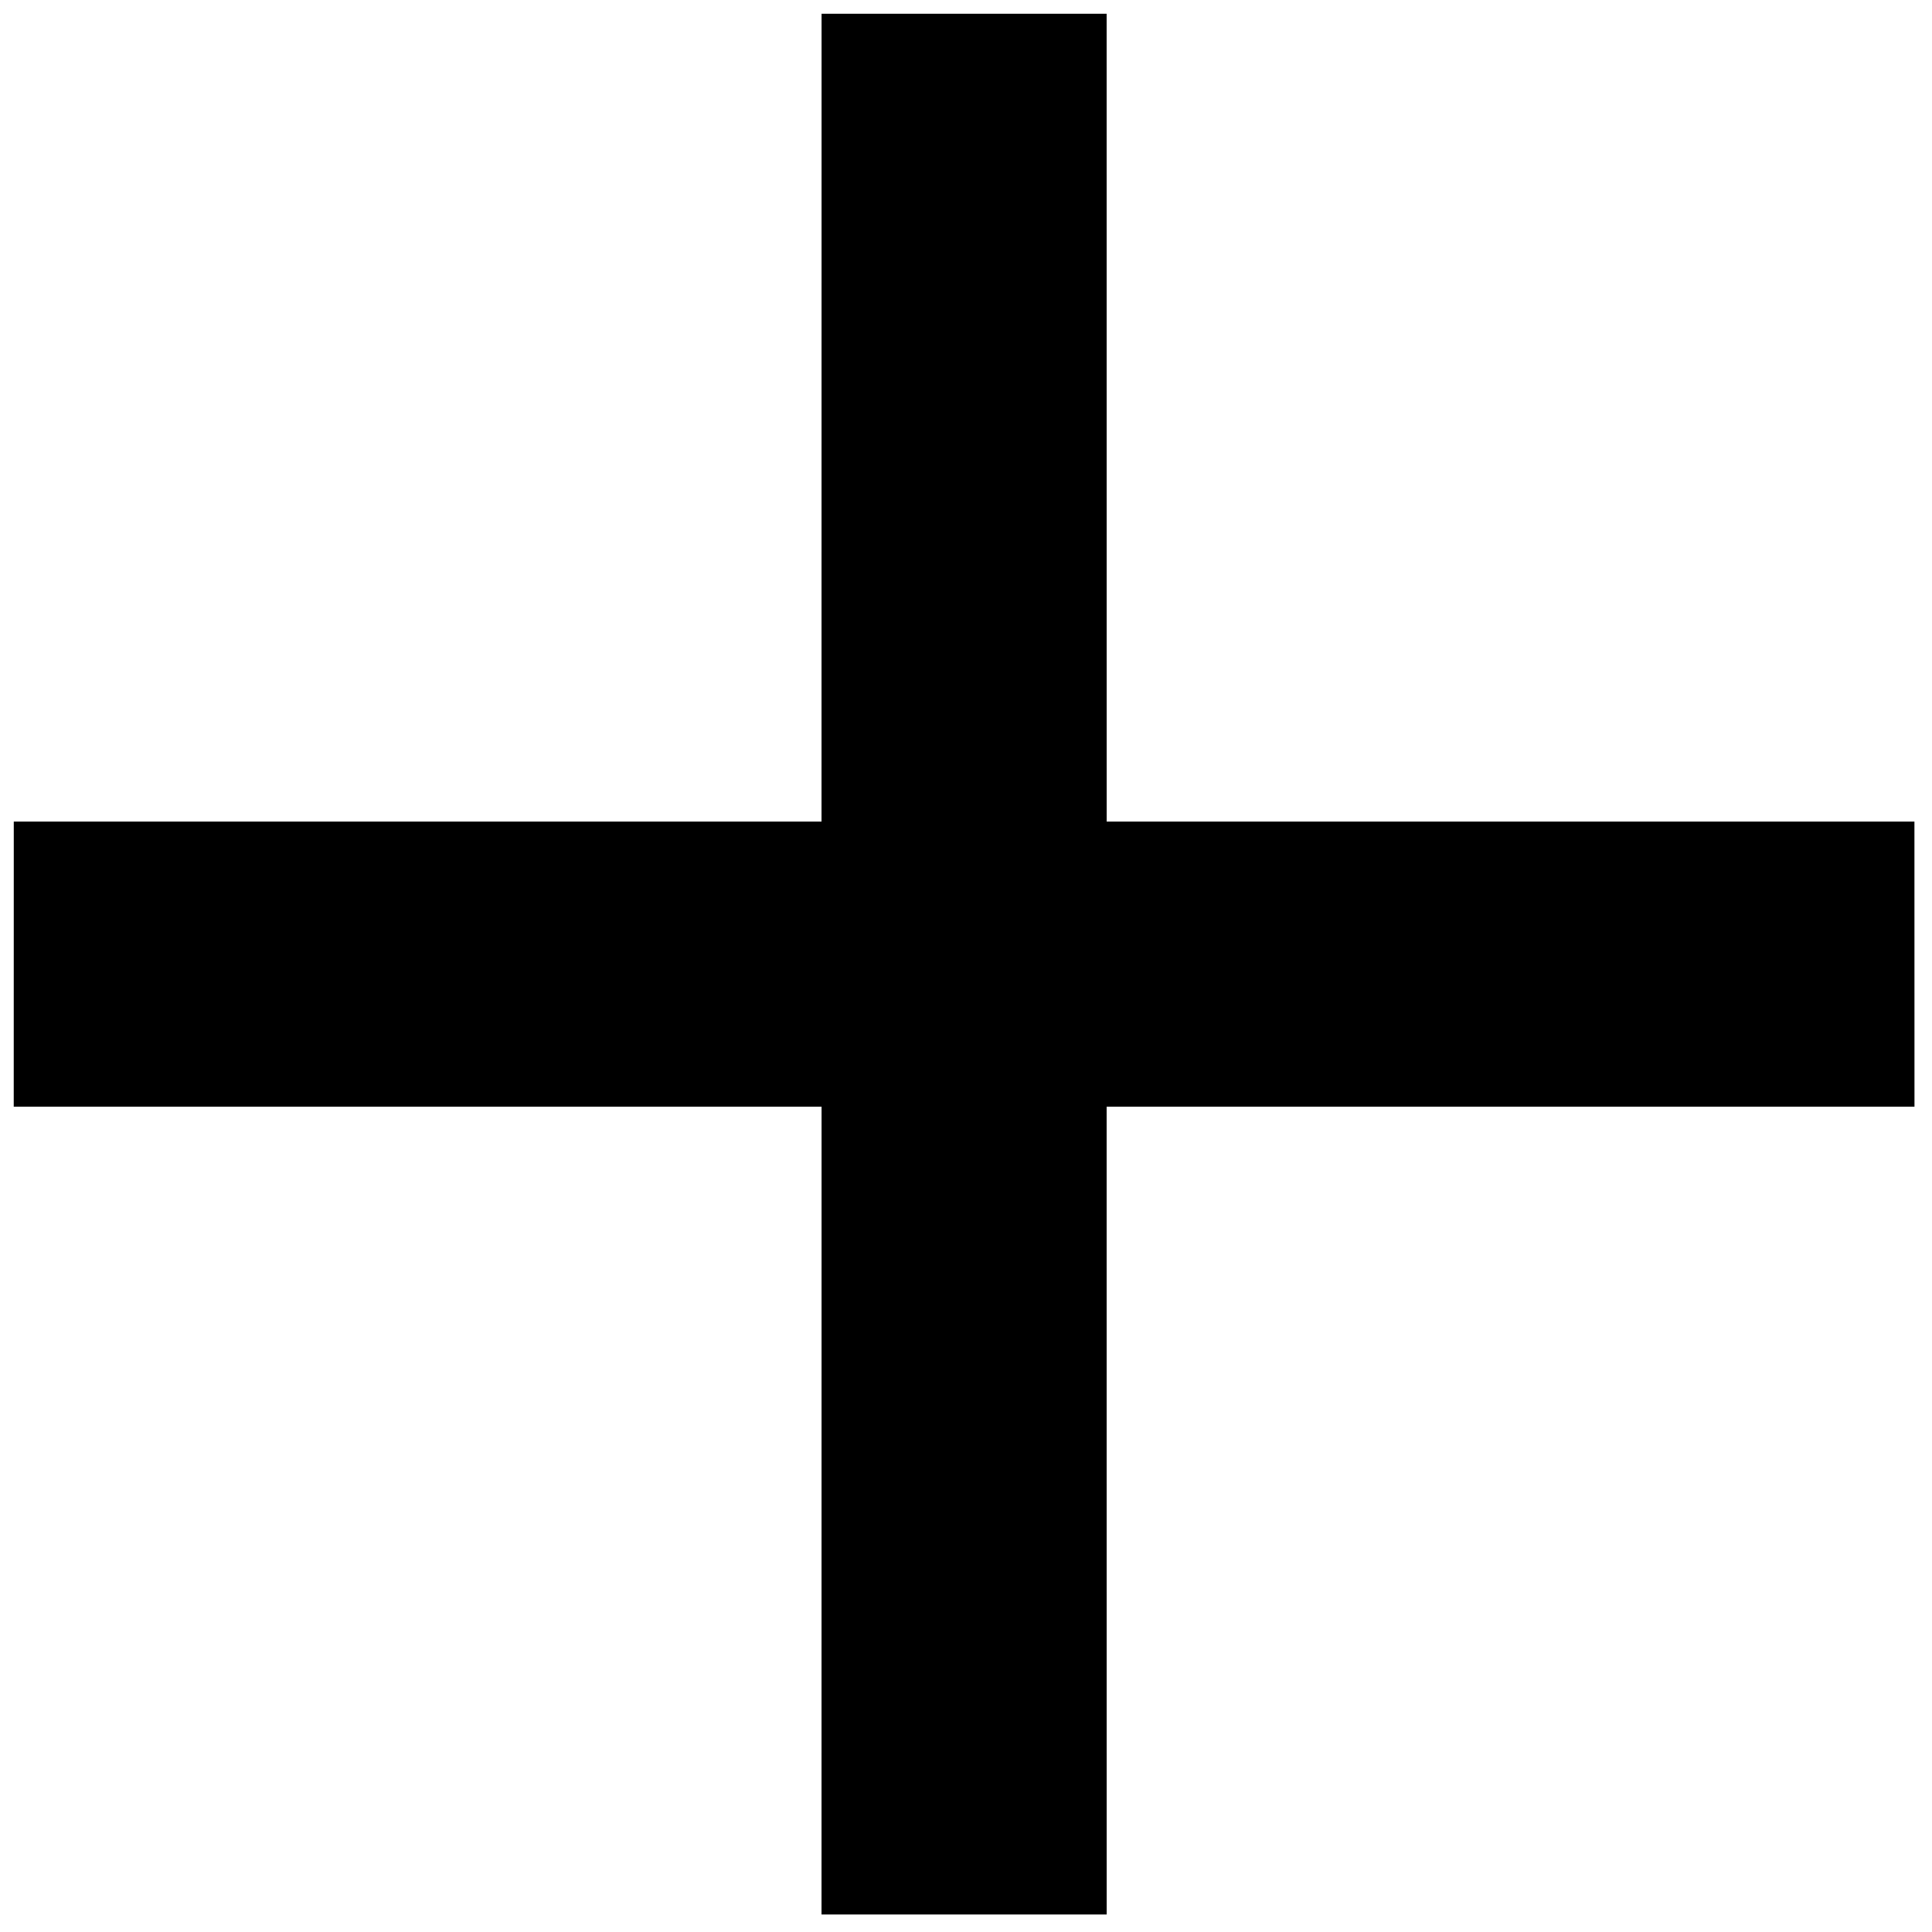
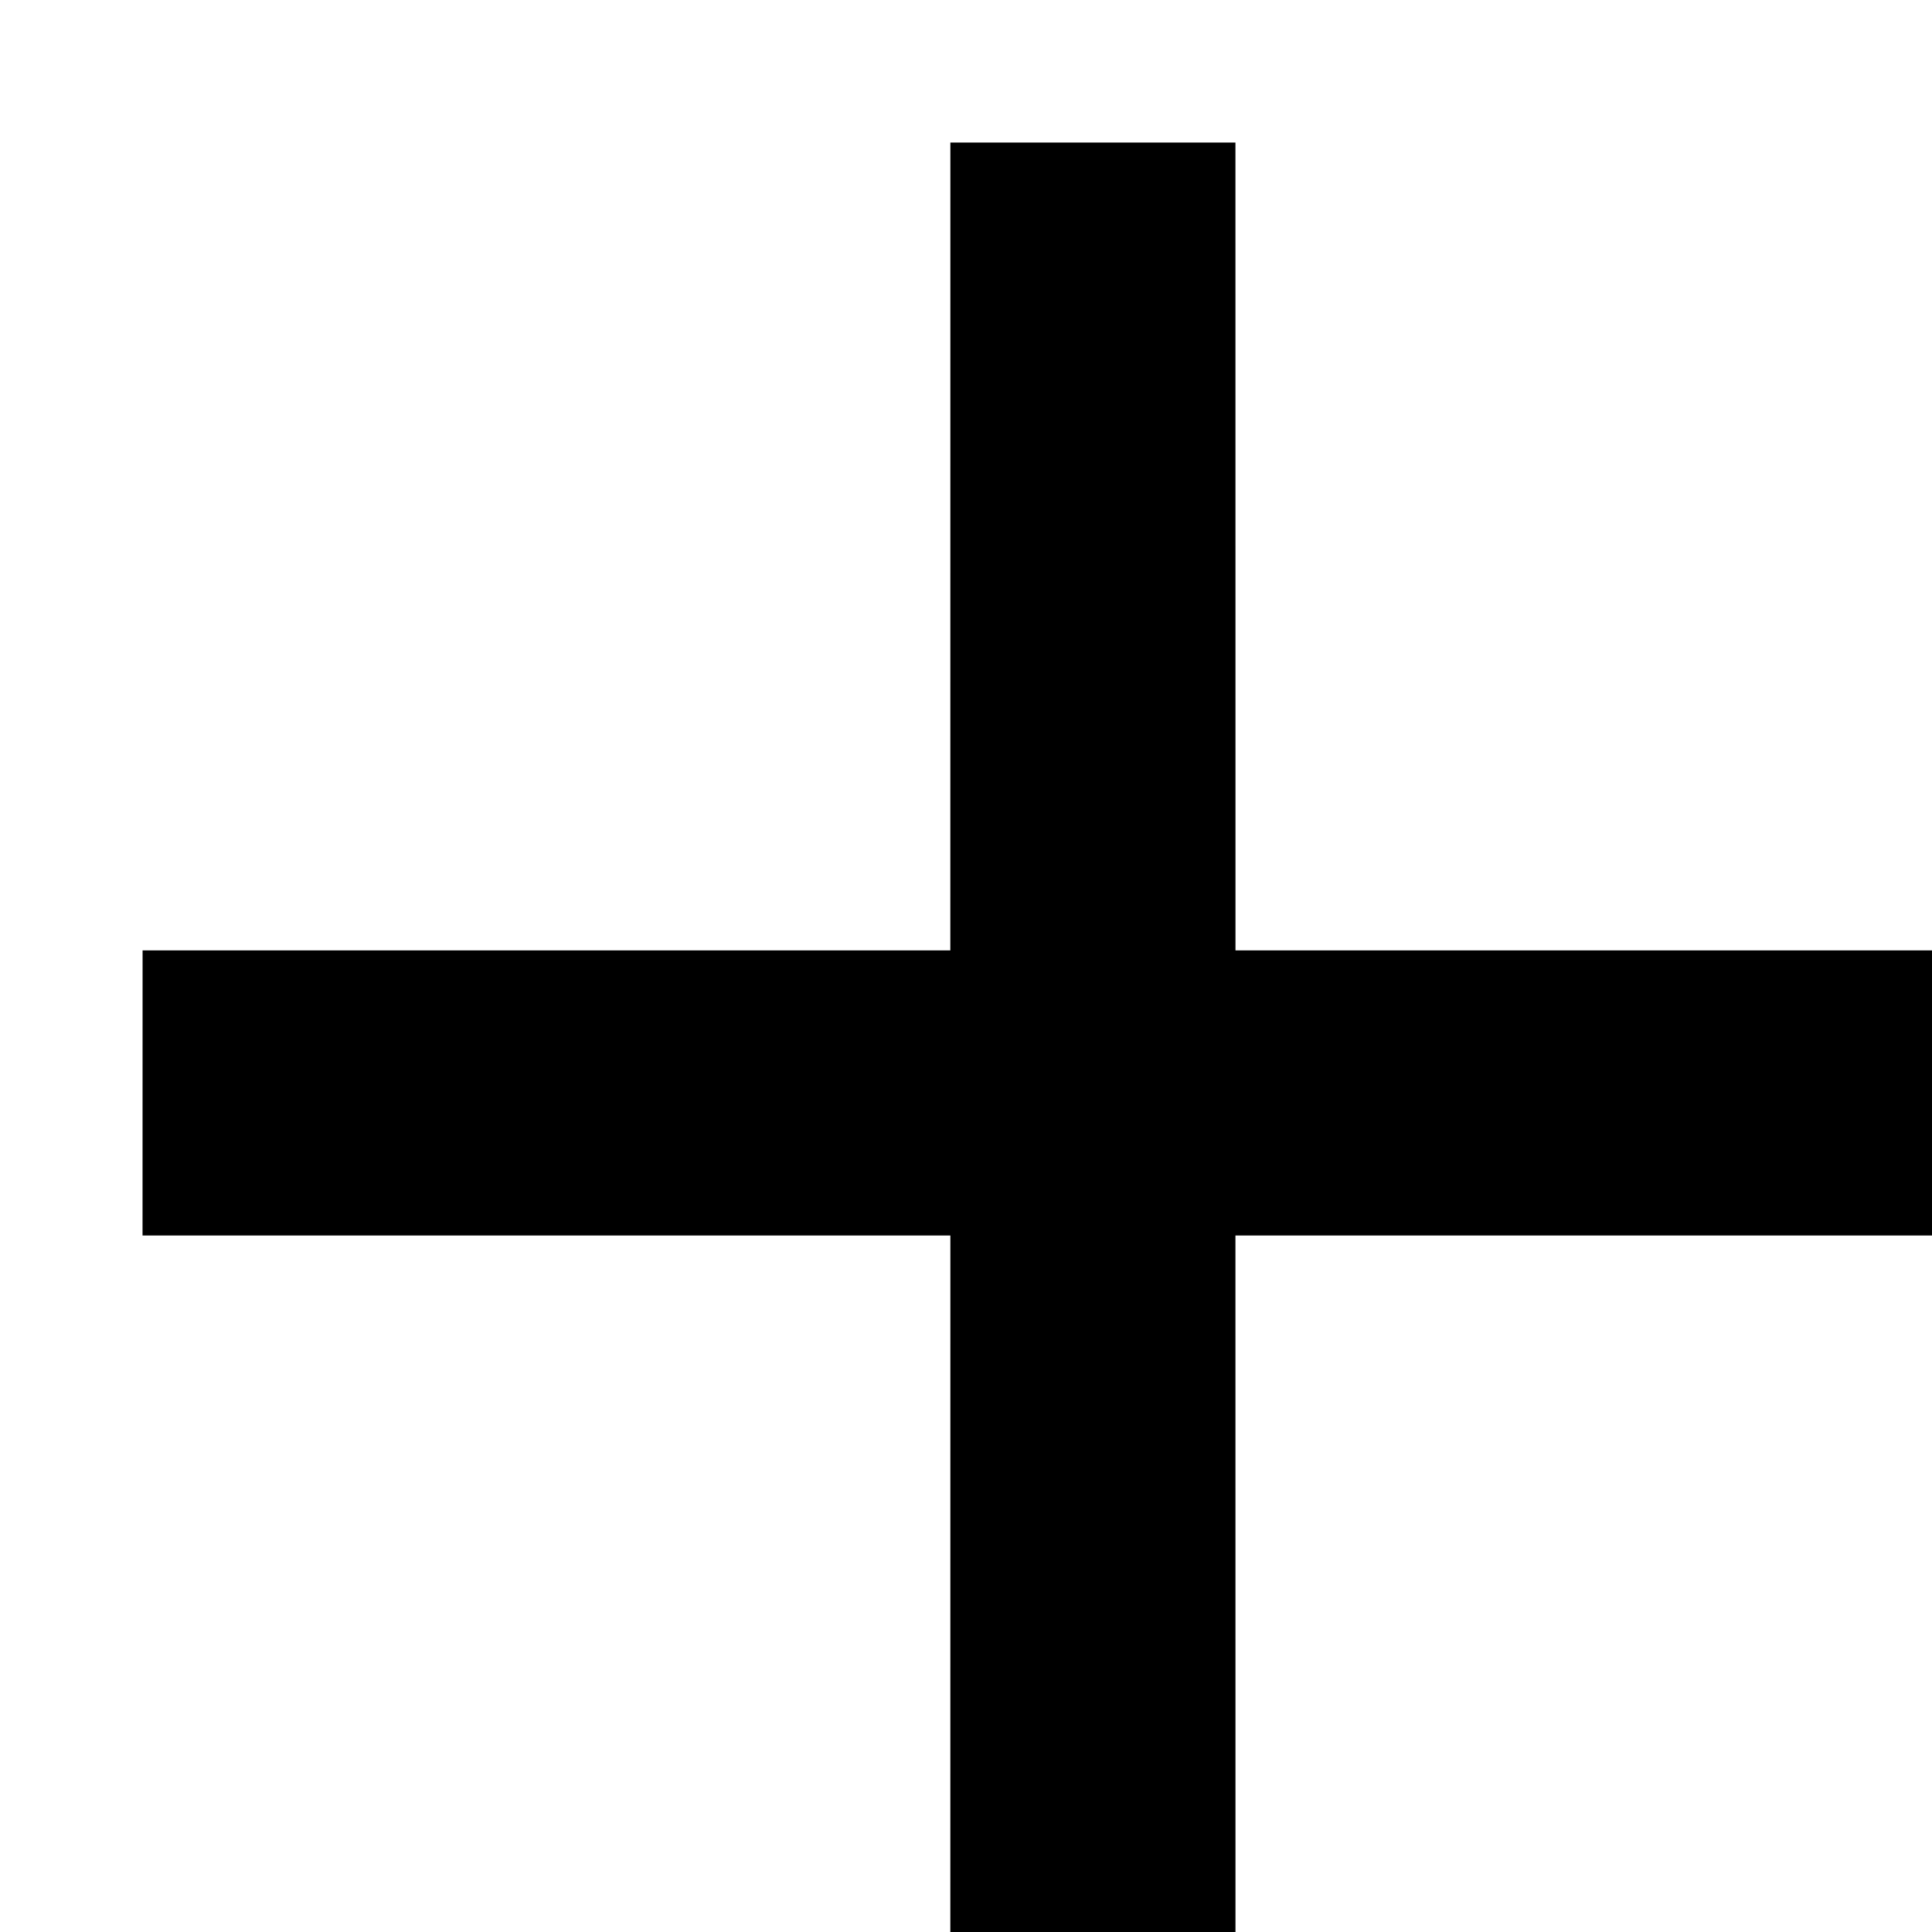
<svg xmlns="http://www.w3.org/2000/svg" width="30px" height="30px" viewBox="0 0 30 30" version="1.1">
-   <g id="Page-1" stroke="none" stroke-width="1" fill="none" fill-rule="evenodd">
-     <g id="plus" transform="translate(-2, -2)" fill="#000000" fill-rule="nonzero">
-       <polygon id="Path" transform="translate(16.97056, 16.97056) rotate(45) translate(-16.97056, -16.97056) " points="16.971 13.84 25.84 4.971 28.971 8.101 20.101 16.971 28.971 25.84 25.84 28.971 16.971 20.101 8.101 28.971 4.971 25.84 13.84 16.971 4.971 8.101 8.101 4.971" />
-     </g>
-   </g>
+   <polygon transform="translate(16.97056, 16.97056) rotate(45) translate(-16.97056, -16.97056) " points="16.971 13.84 25.84 4.971 28.971 8.101 20.101 16.971 28.971 25.84 25.84 28.971 16.971 20.101 8.101 28.971 4.971 25.84 13.84 16.971 4.971 8.101 8.101 4.971" />
</svg>
